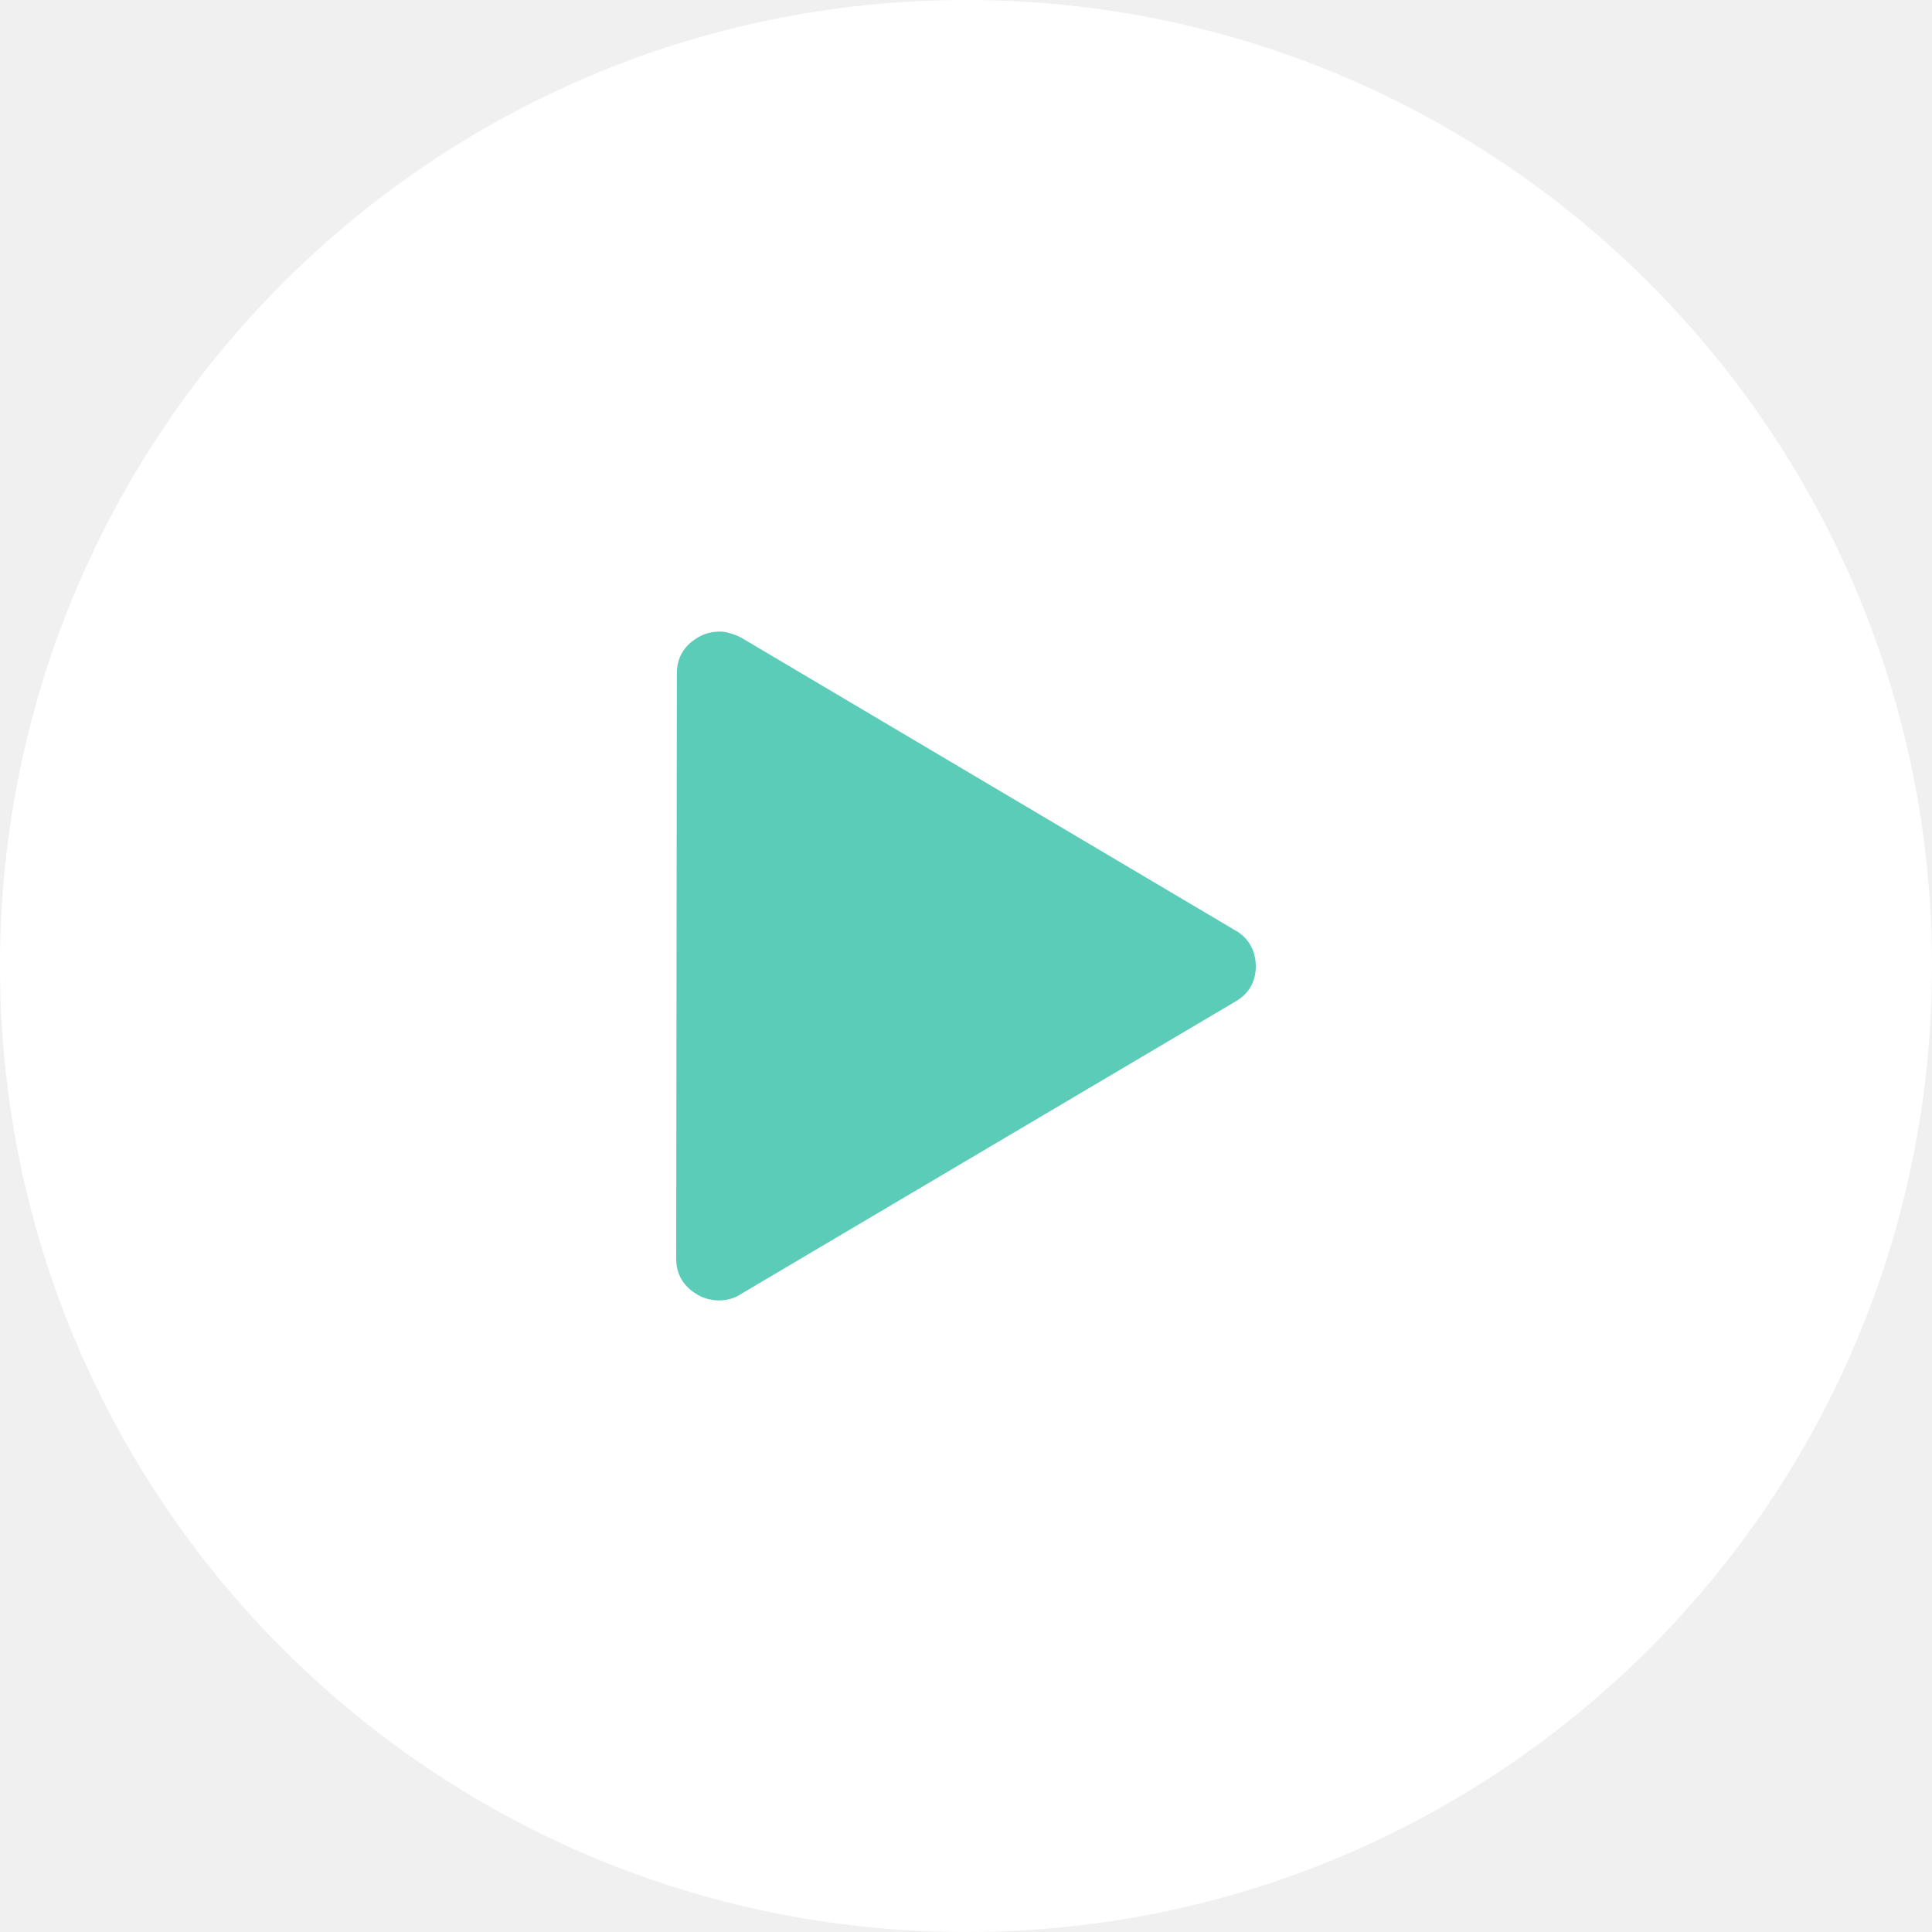
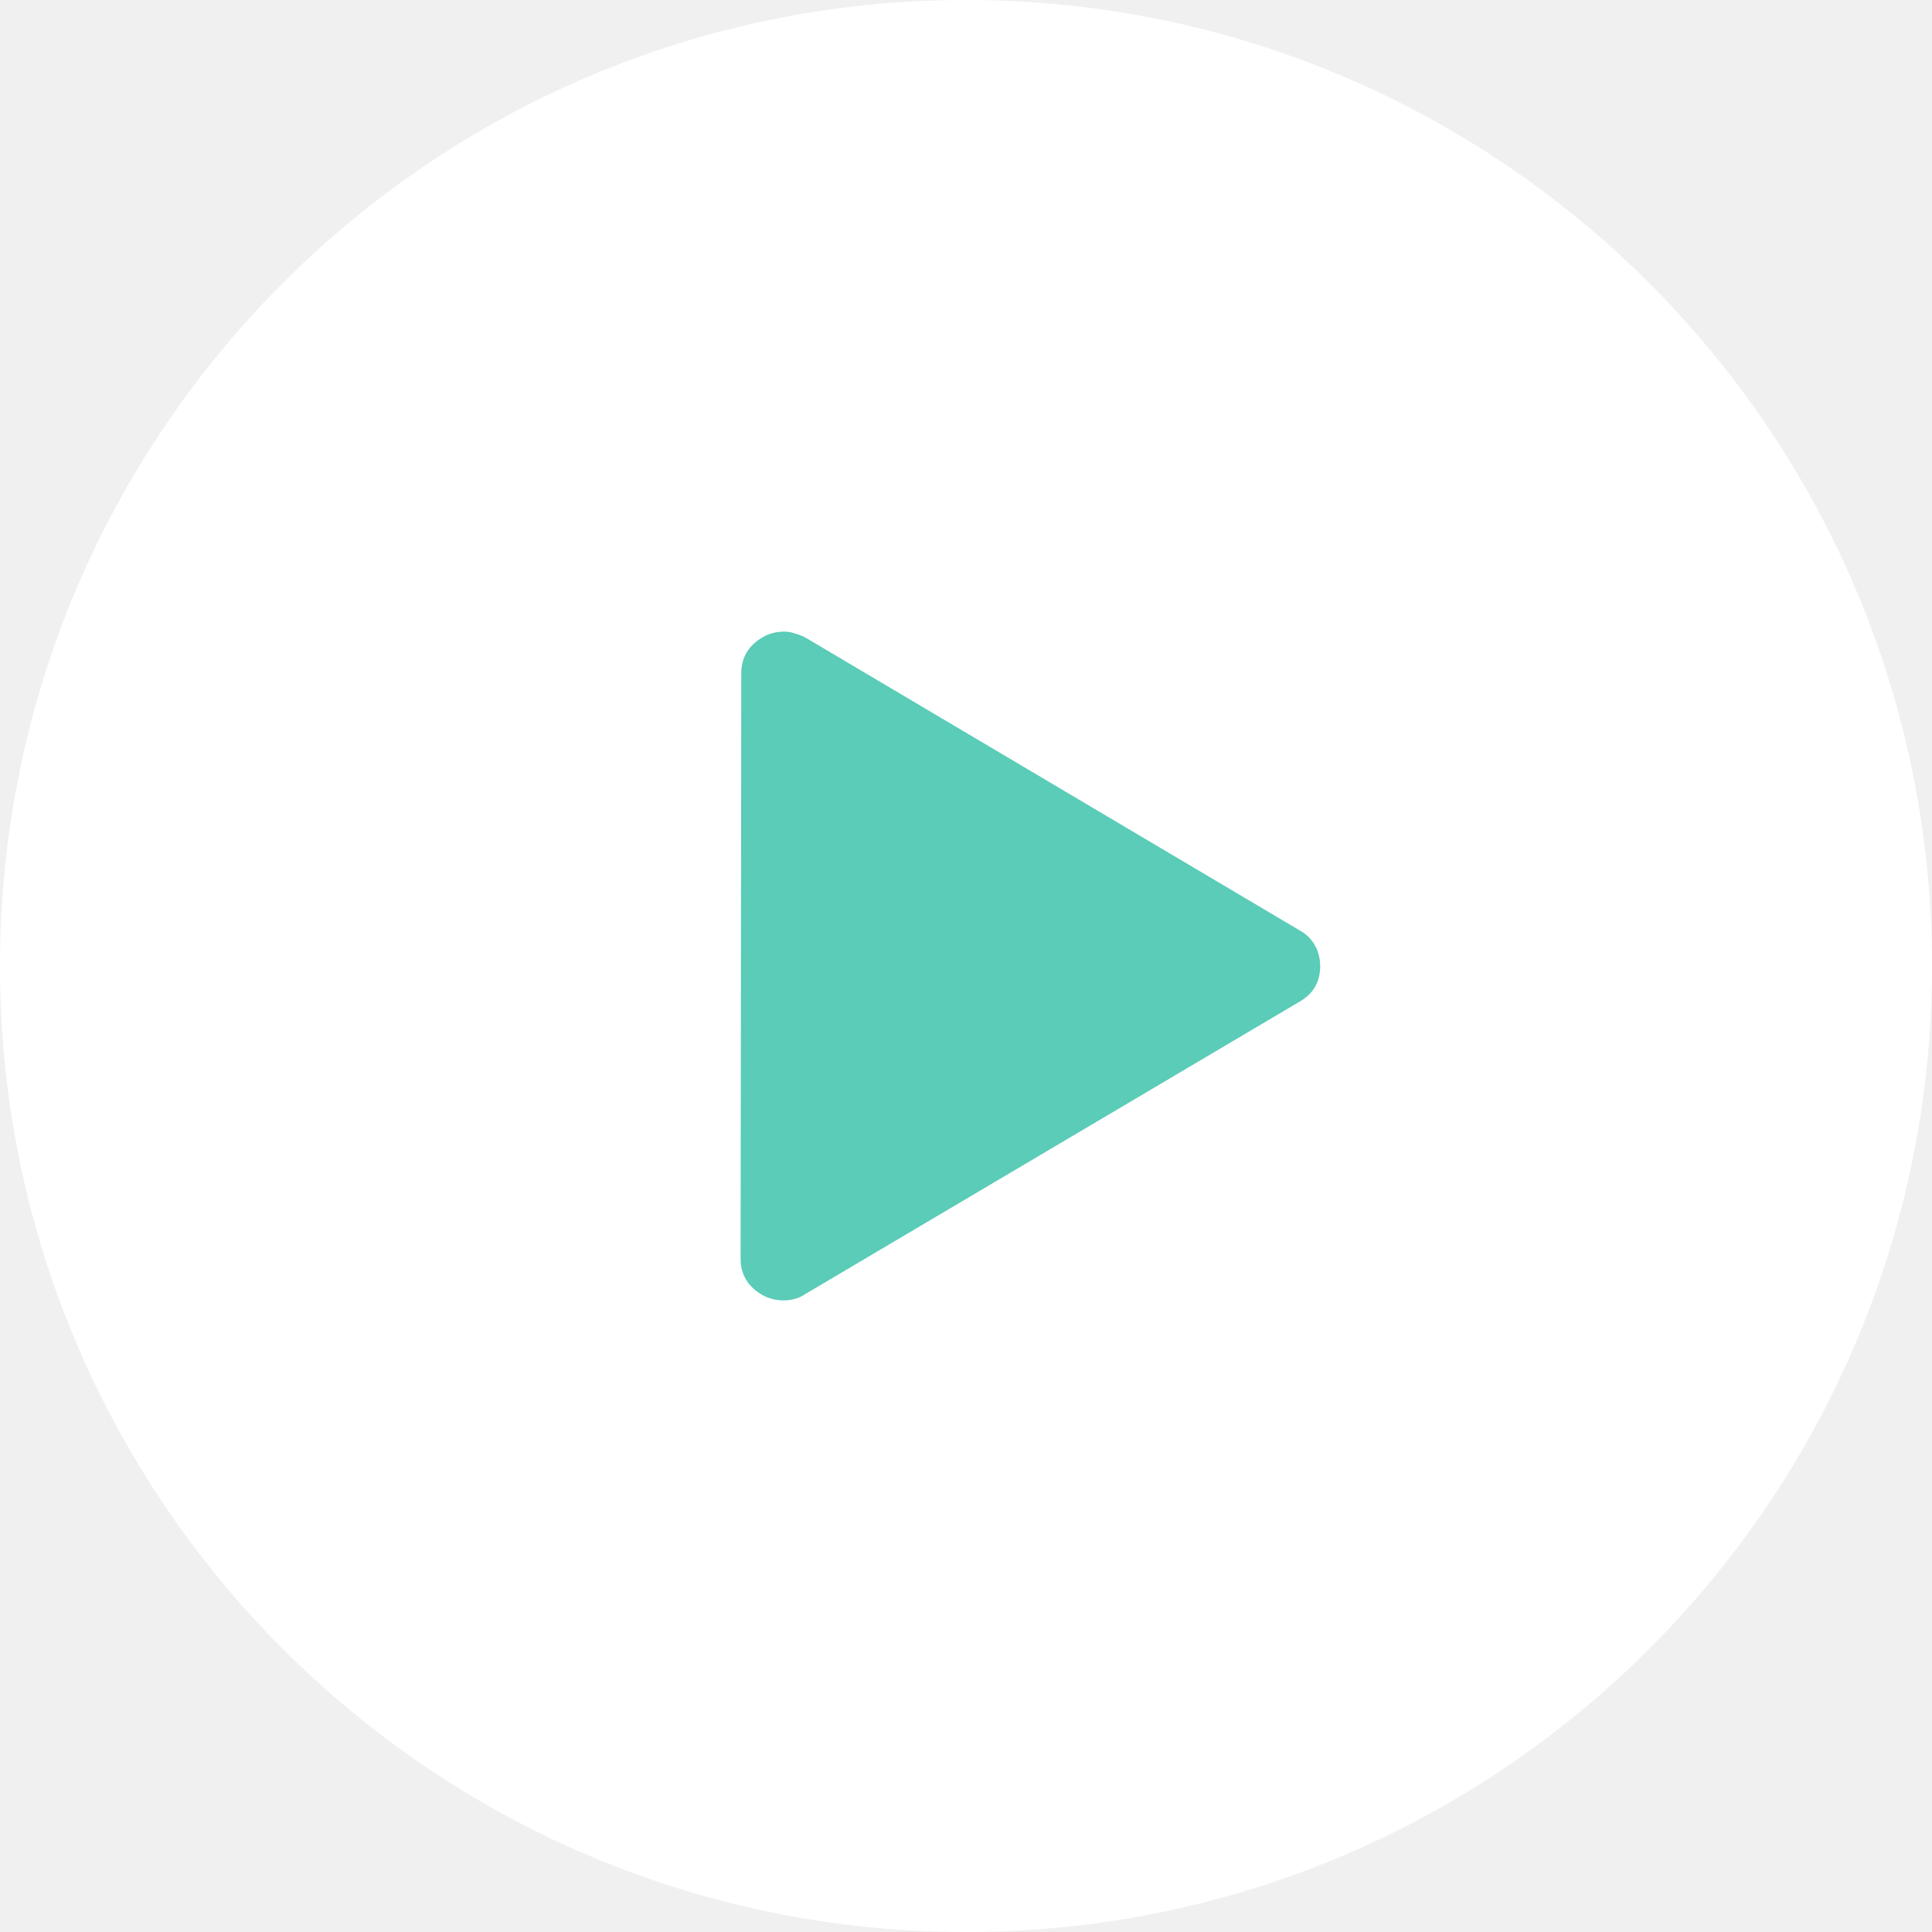
- <svg xmlns="http://www.w3.org/2000/svg" width="30" height="30" viewBox="0 0 30 30" version="1.1" id="svg6">
+ <svg xmlns="http://www.w3.org/2000/svg" id="svg6" version="1.1" viewBox="0 0 30 30" height="30" width="30">
  <defs id="defs10" />
-   <circle style="opacity:1;fill:#ffffff;fill-opacity:1;stroke:none;stroke-width:22.5;stroke-linecap:butt;stroke-linejoin:miter;stroke-miterlimit:4;stroke-dasharray:none;stroke-dashoffset:0;stroke-opacity:1;paint-order:normal" id="path814" cx="15" cy="15" r="15" />
-   <g id="g4" transform="matrix(0.6923077,0,0,0.6923333,10.5,9.8075)" style="fill:#5accb8;fill-opacity:1;fill-rule:evenodd;stroke:none;stroke-width:1">
-     <g id="icon-/-play" style="fill:#5accb8;fill-opacity:1">
-       <path d="m 0.978,0 c 0.06,0 0.118,0.007 0.173,0.022 0.055,0.015 0.11,0.032 0.166,0.051 0.055,0.02 0.108,0.044 0.158,0.073 L 12.549,6.707 c 0.09,0.049 0.171,0.115 0.241,0.198 0.07,0.083 0.123,0.176 0.158,0.279 C 12.982,7.287 13,7.392 13,7.5 13,7.852 12.85,8.116 12.549,8.293 L 1.459,14.853 c -0.07,0.049 -0.148,0.086 -0.233,0.11 C 1.141,14.988 1.053,15 0.963,15 0.883,15 0.802,14.99 0.722,14.971 0.642,14.951 0.567,14.922 0.497,14.883 0.166,14.697 0,14.423 0,14.061 L 0.015,0.939 c 0,-0.362 0.166,-0.636 0.497,-0.822 C 0.652,0.039 0.807,0 0.978,0 Z" id="listen-button" style="fill:#5accb8;fill-opacity:1" />
+   <circle r="15" cy="15" cx="15" id="path814" style="opacity:1;fill:#ffffff;fill-opacity:1;stroke:none;stroke-width:22.5;stroke-linecap:butt;stroke-linejoin:miter;stroke-miterlimit:4;stroke-dasharray:none;stroke-dashoffset:0;stroke-opacity:1;paint-order:normal" />
+   <g style="fill:#5accb8;fill-opacity:1;fill-rule:evenodd;stroke:none;stroke-width:1" transform="matrix(0.6923077,0,0,0.6923333,11.5,9.8075)" id="g4">
+     <g style="fill:#5accb8;fill-opacity:1" id="icon-/-play">
+       <path style="fill:#5accb8;fill-opacity:1" id="listen-button" d="m 0.978,0 c 0.06,0 0.118,0.007 0.173,0.022 0.055,0.015 0.11,0.032 0.166,0.051 0.055,0.02 0.108,0.044 0.158,0.073 L 12.549,6.707 c 0.09,0.049 0.171,0.115 0.241,0.198 0.07,0.083 0.123,0.176 0.158,0.279 C 12.982,7.287 13,7.392 13,7.5 13,7.852 12.85,8.116 12.549,8.293 L 1.459,14.853 c -0.07,0.049 -0.148,0.086 -0.233,0.11 C 1.141,14.988 1.053,15 0.963,15 0.883,15 0.802,14.99 0.722,14.971 0.642,14.951 0.567,14.922 0.497,14.883 0.166,14.697 0,14.423 0,14.061 L 0.015,0.939 c 0,-0.362 0.166,-0.636 0.497,-0.822 C 0.652,0.039 0.807,0 0.978,0 Z" />
    </g>
  </g>
</svg>
